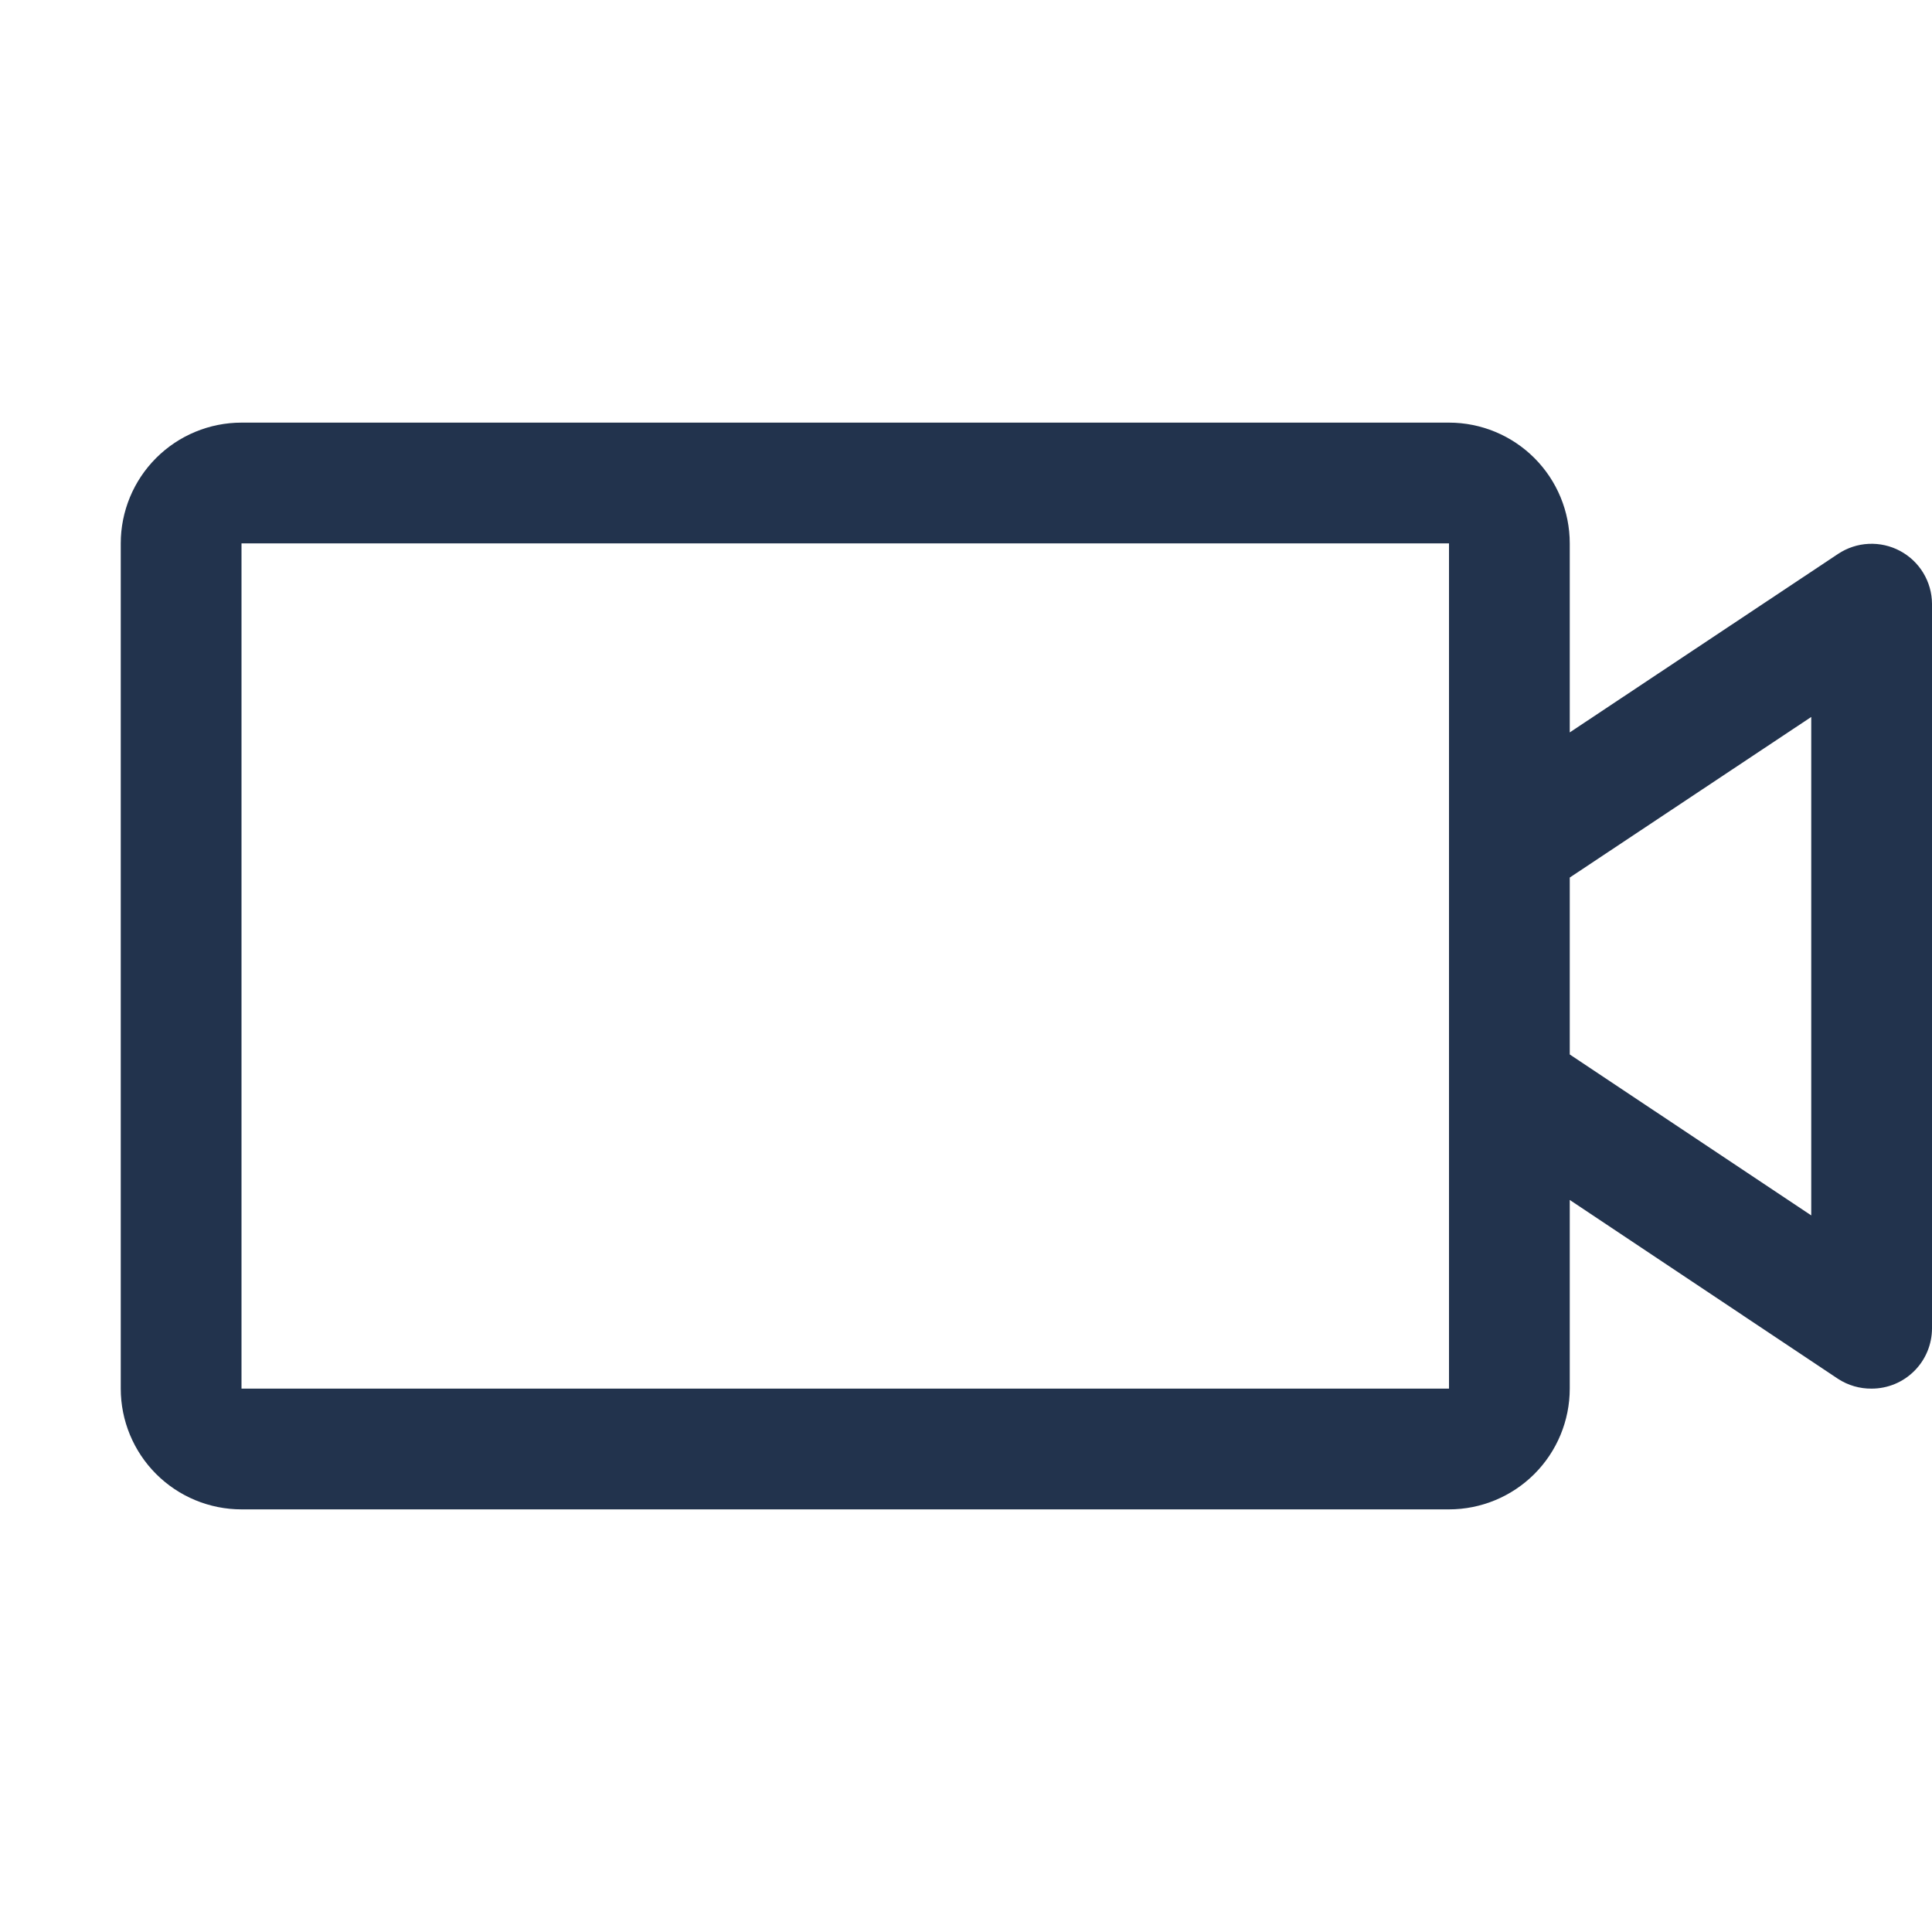
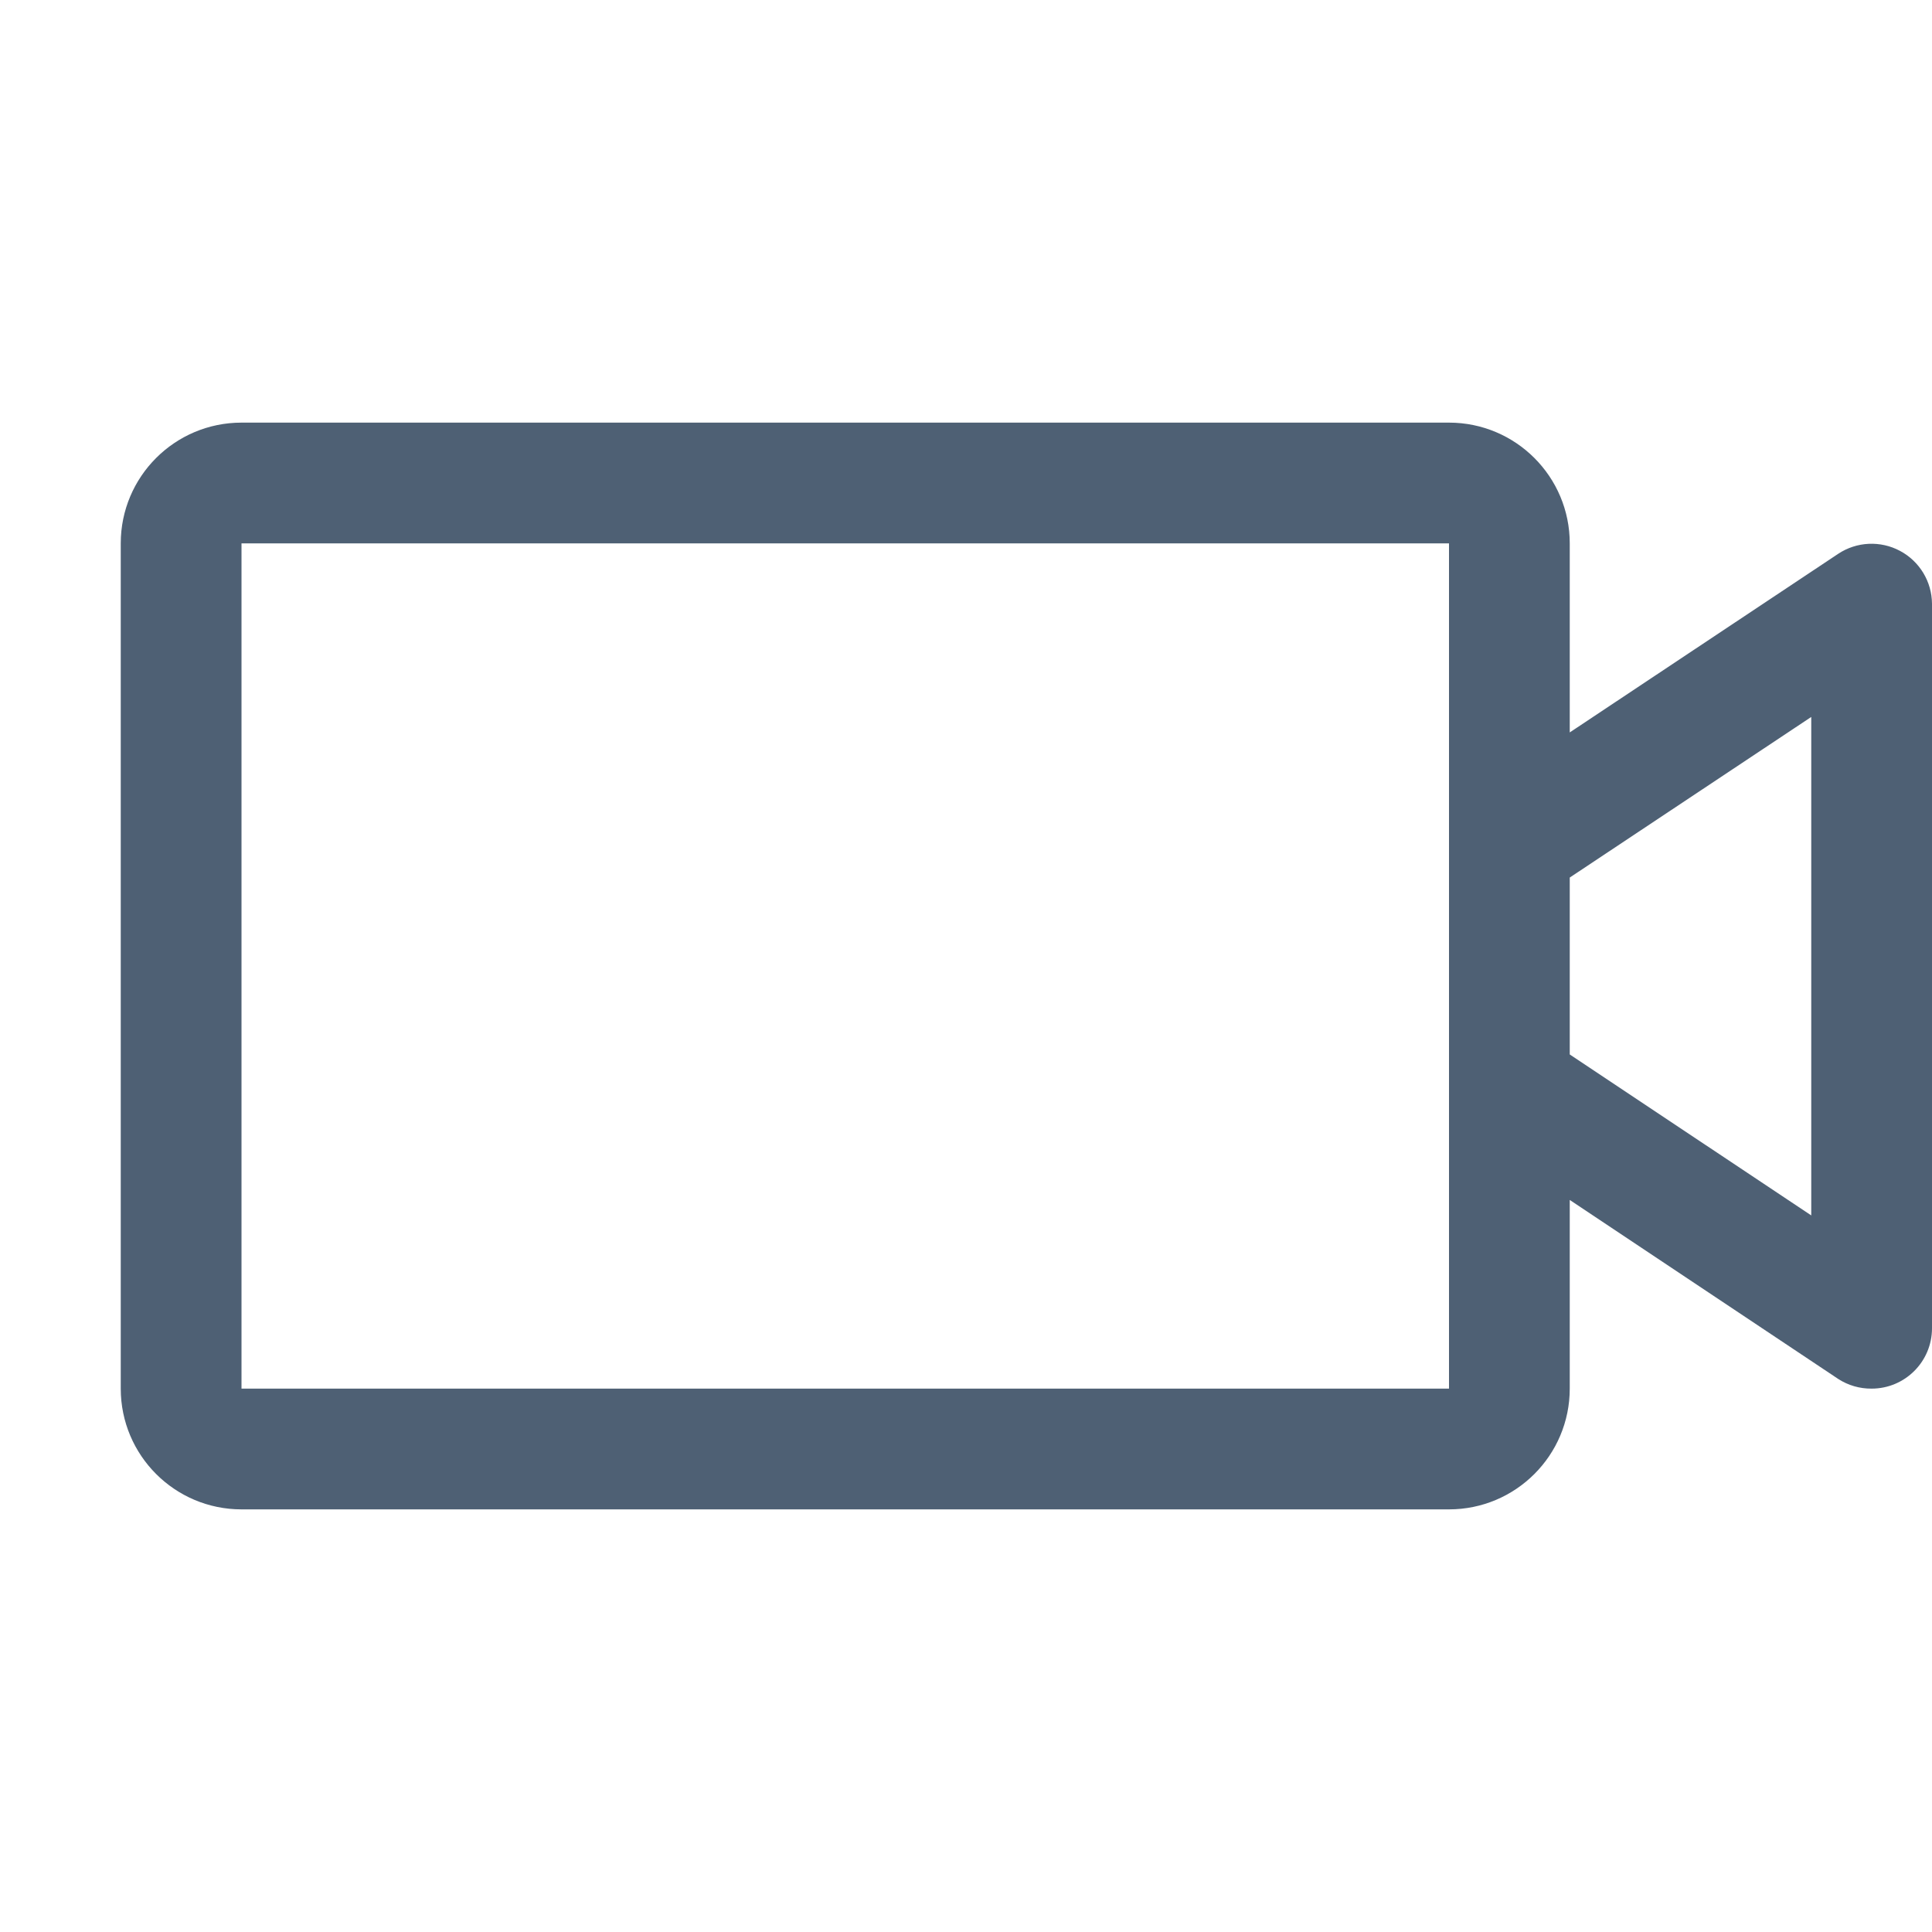
- <svg xmlns="http://www.w3.org/2000/svg" width="32" height="32" viewBox="0 0 32 32" fill="none">
-   <path d="M31.471 9.125C31.312 9.04 31.132 8.999 30.951 9.008C30.771 9.016 30.596 9.074 30.445 9.174L26 12.131V9C26 8.47 25.789 7.961 25.414 7.586C25.039 7.211 24.53 7 24 7H4C3.47 7 2.961 7.211 2.586 7.586C2.211 7.961 2 8.47 2 9V23C2 23.53 2.211 24.039 2.586 24.414C2.961 24.789 3.47 25 4 25H24C24.53 25 25.039 24.789 25.414 24.414C25.789 24.039 26 23.53 26 23V19.875L30.445 22.839C30.61 22.946 30.803 23.002 31 23C31.265 23 31.52 22.895 31.707 22.707C31.895 22.52 32 22.265 32 22V10C31.999 9.82 31.949 9.644 31.856 9.49C31.763 9.336 31.63 9.21 31.471 9.125ZM24 23H4V9H24V23ZM30 20.131L26 17.465V14.535L30 11.875V20.131Z" fill="#22334D" />
+ <svg xmlns="http://www.w3.org/2000/svg" width="24" height="24" fill="#4e6074" viewBox="0 0 256 256">
+   <path d="M251.77,73a8,8,0,0,0-8.21.39L208,97.05V72a16,16,0,0,0-16-16H32A16,16,0,0,0,16,72V184a16,16,0,0,0,16,16H192a16,16,0,0,0,16-16V159l35.56,23.71A8,8,0,0,0,248,184a8,8,0,0,0,8-8V80A8,8,0,0,0,251.77,73ZM192,184H32V72H192V184Zm48-22.95-32-21.33V116.28L240,95Z" />
</svg>
